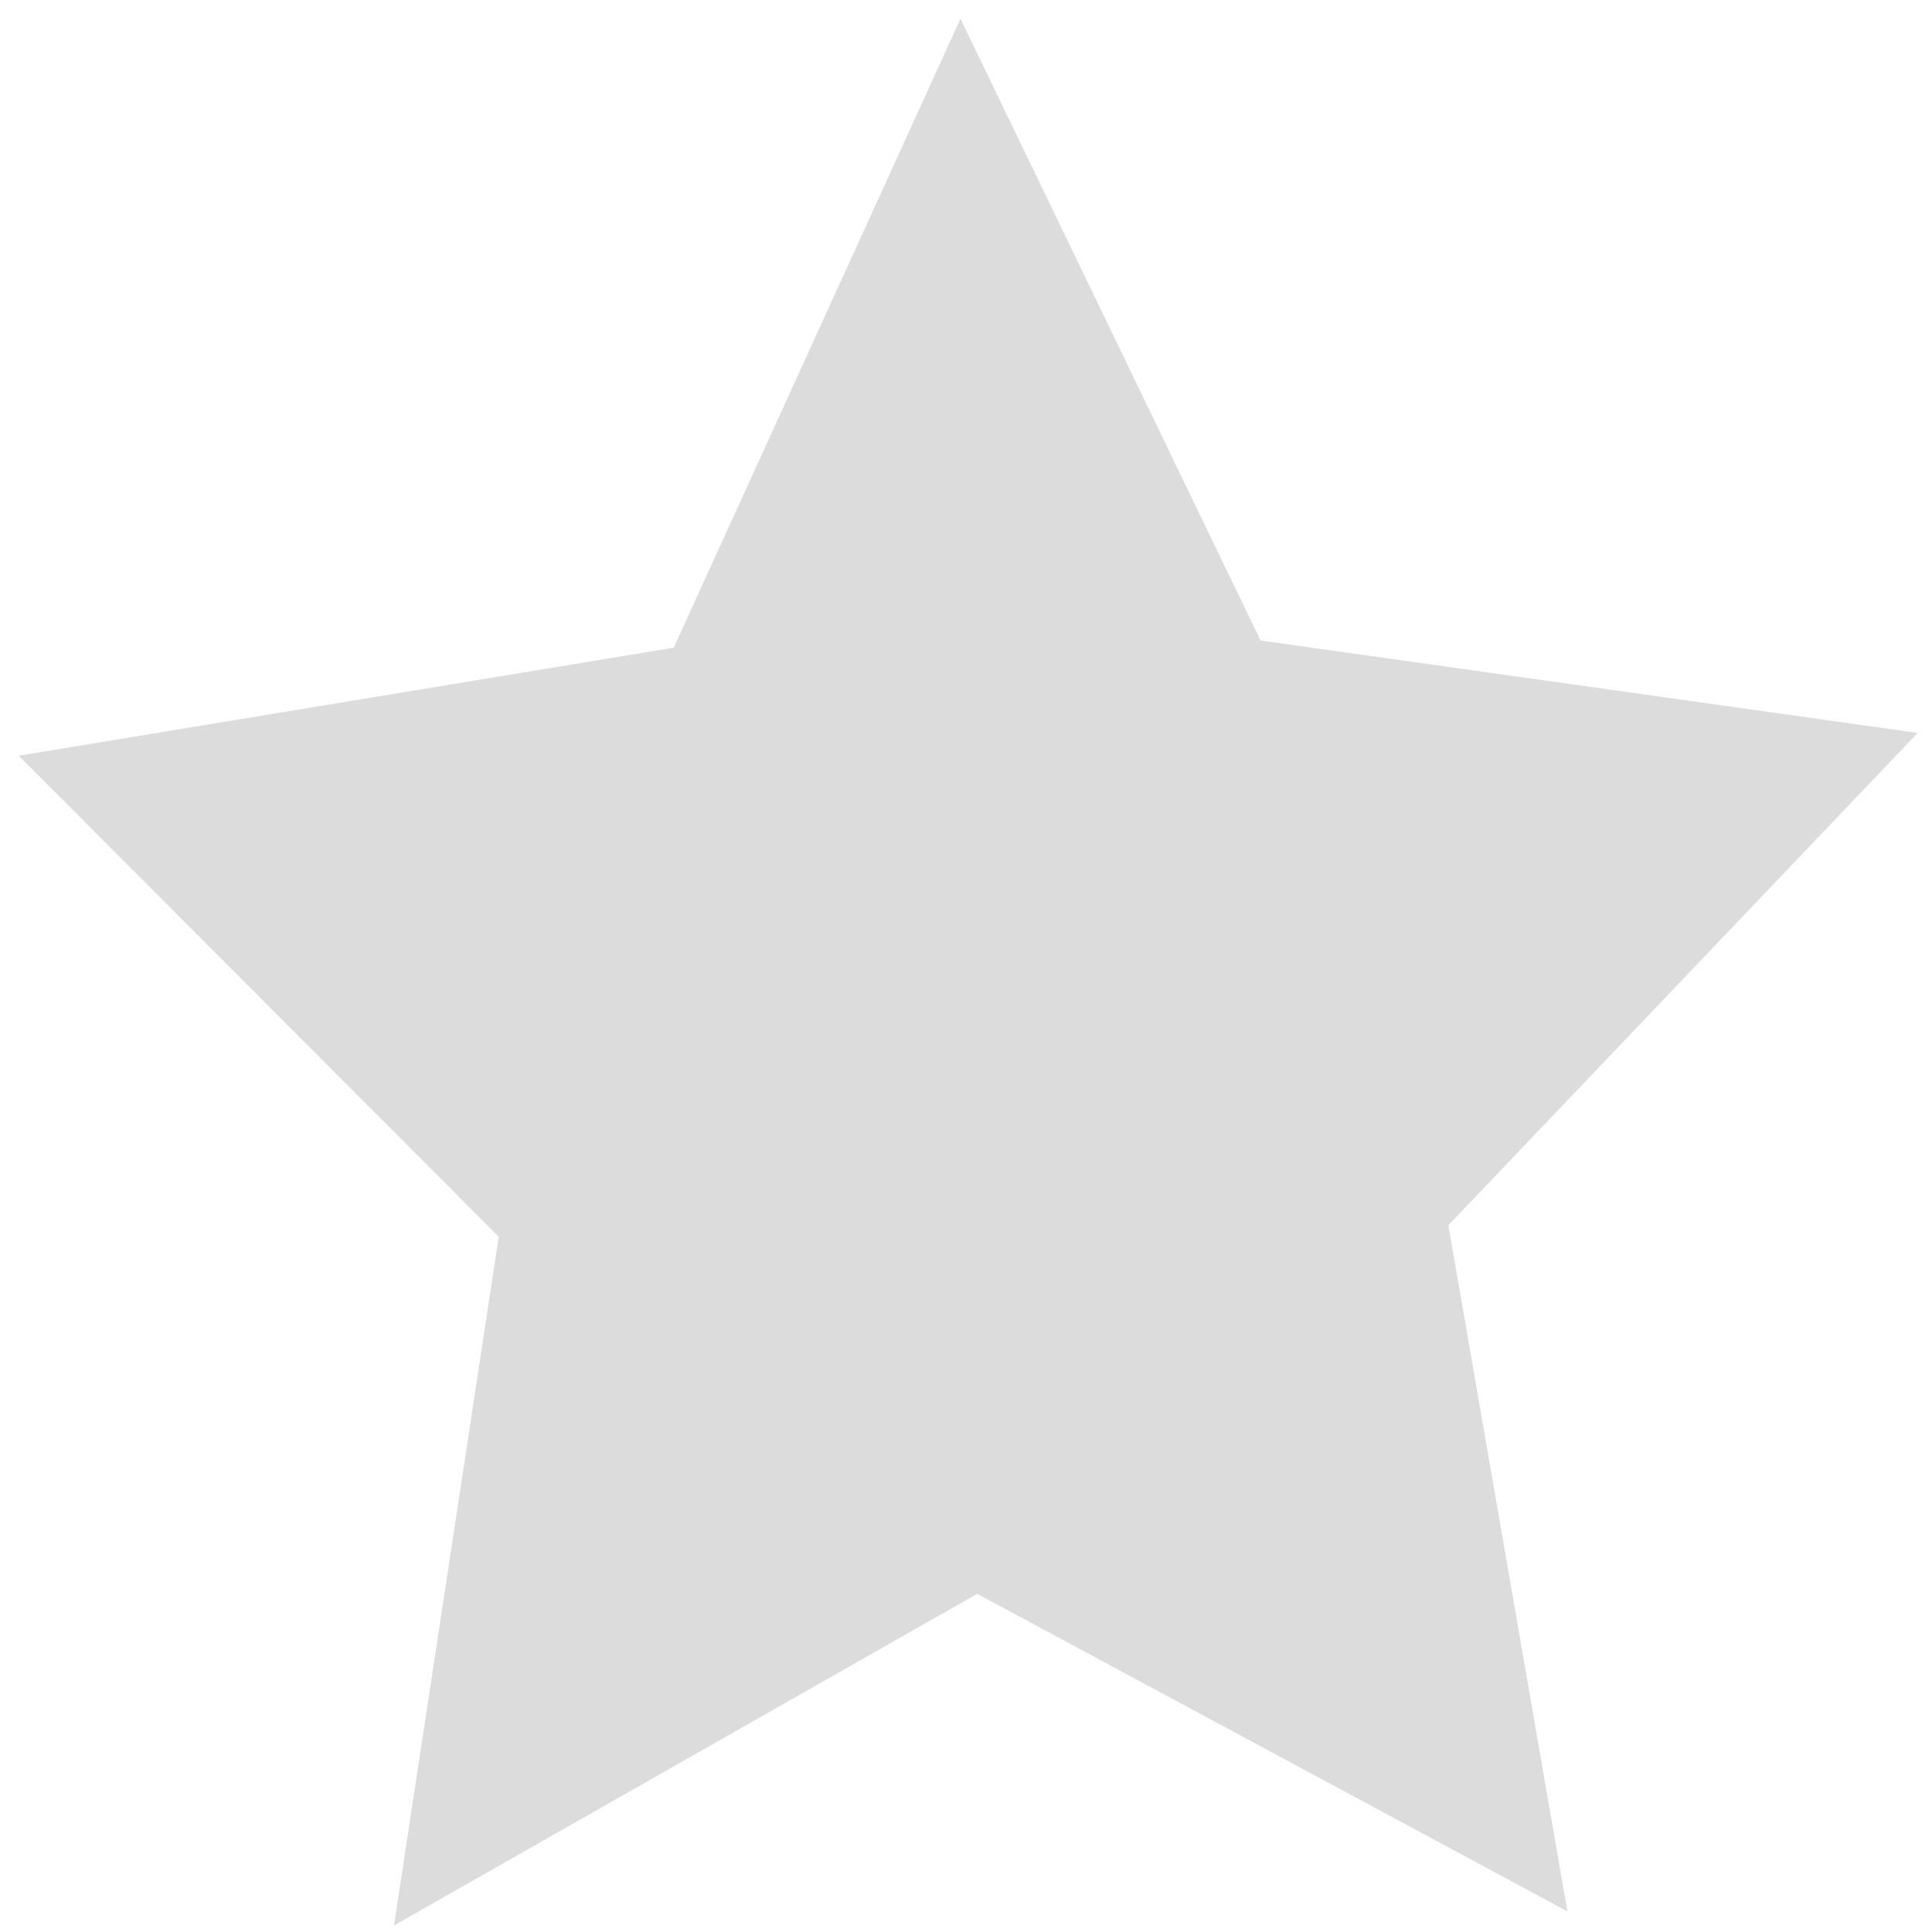
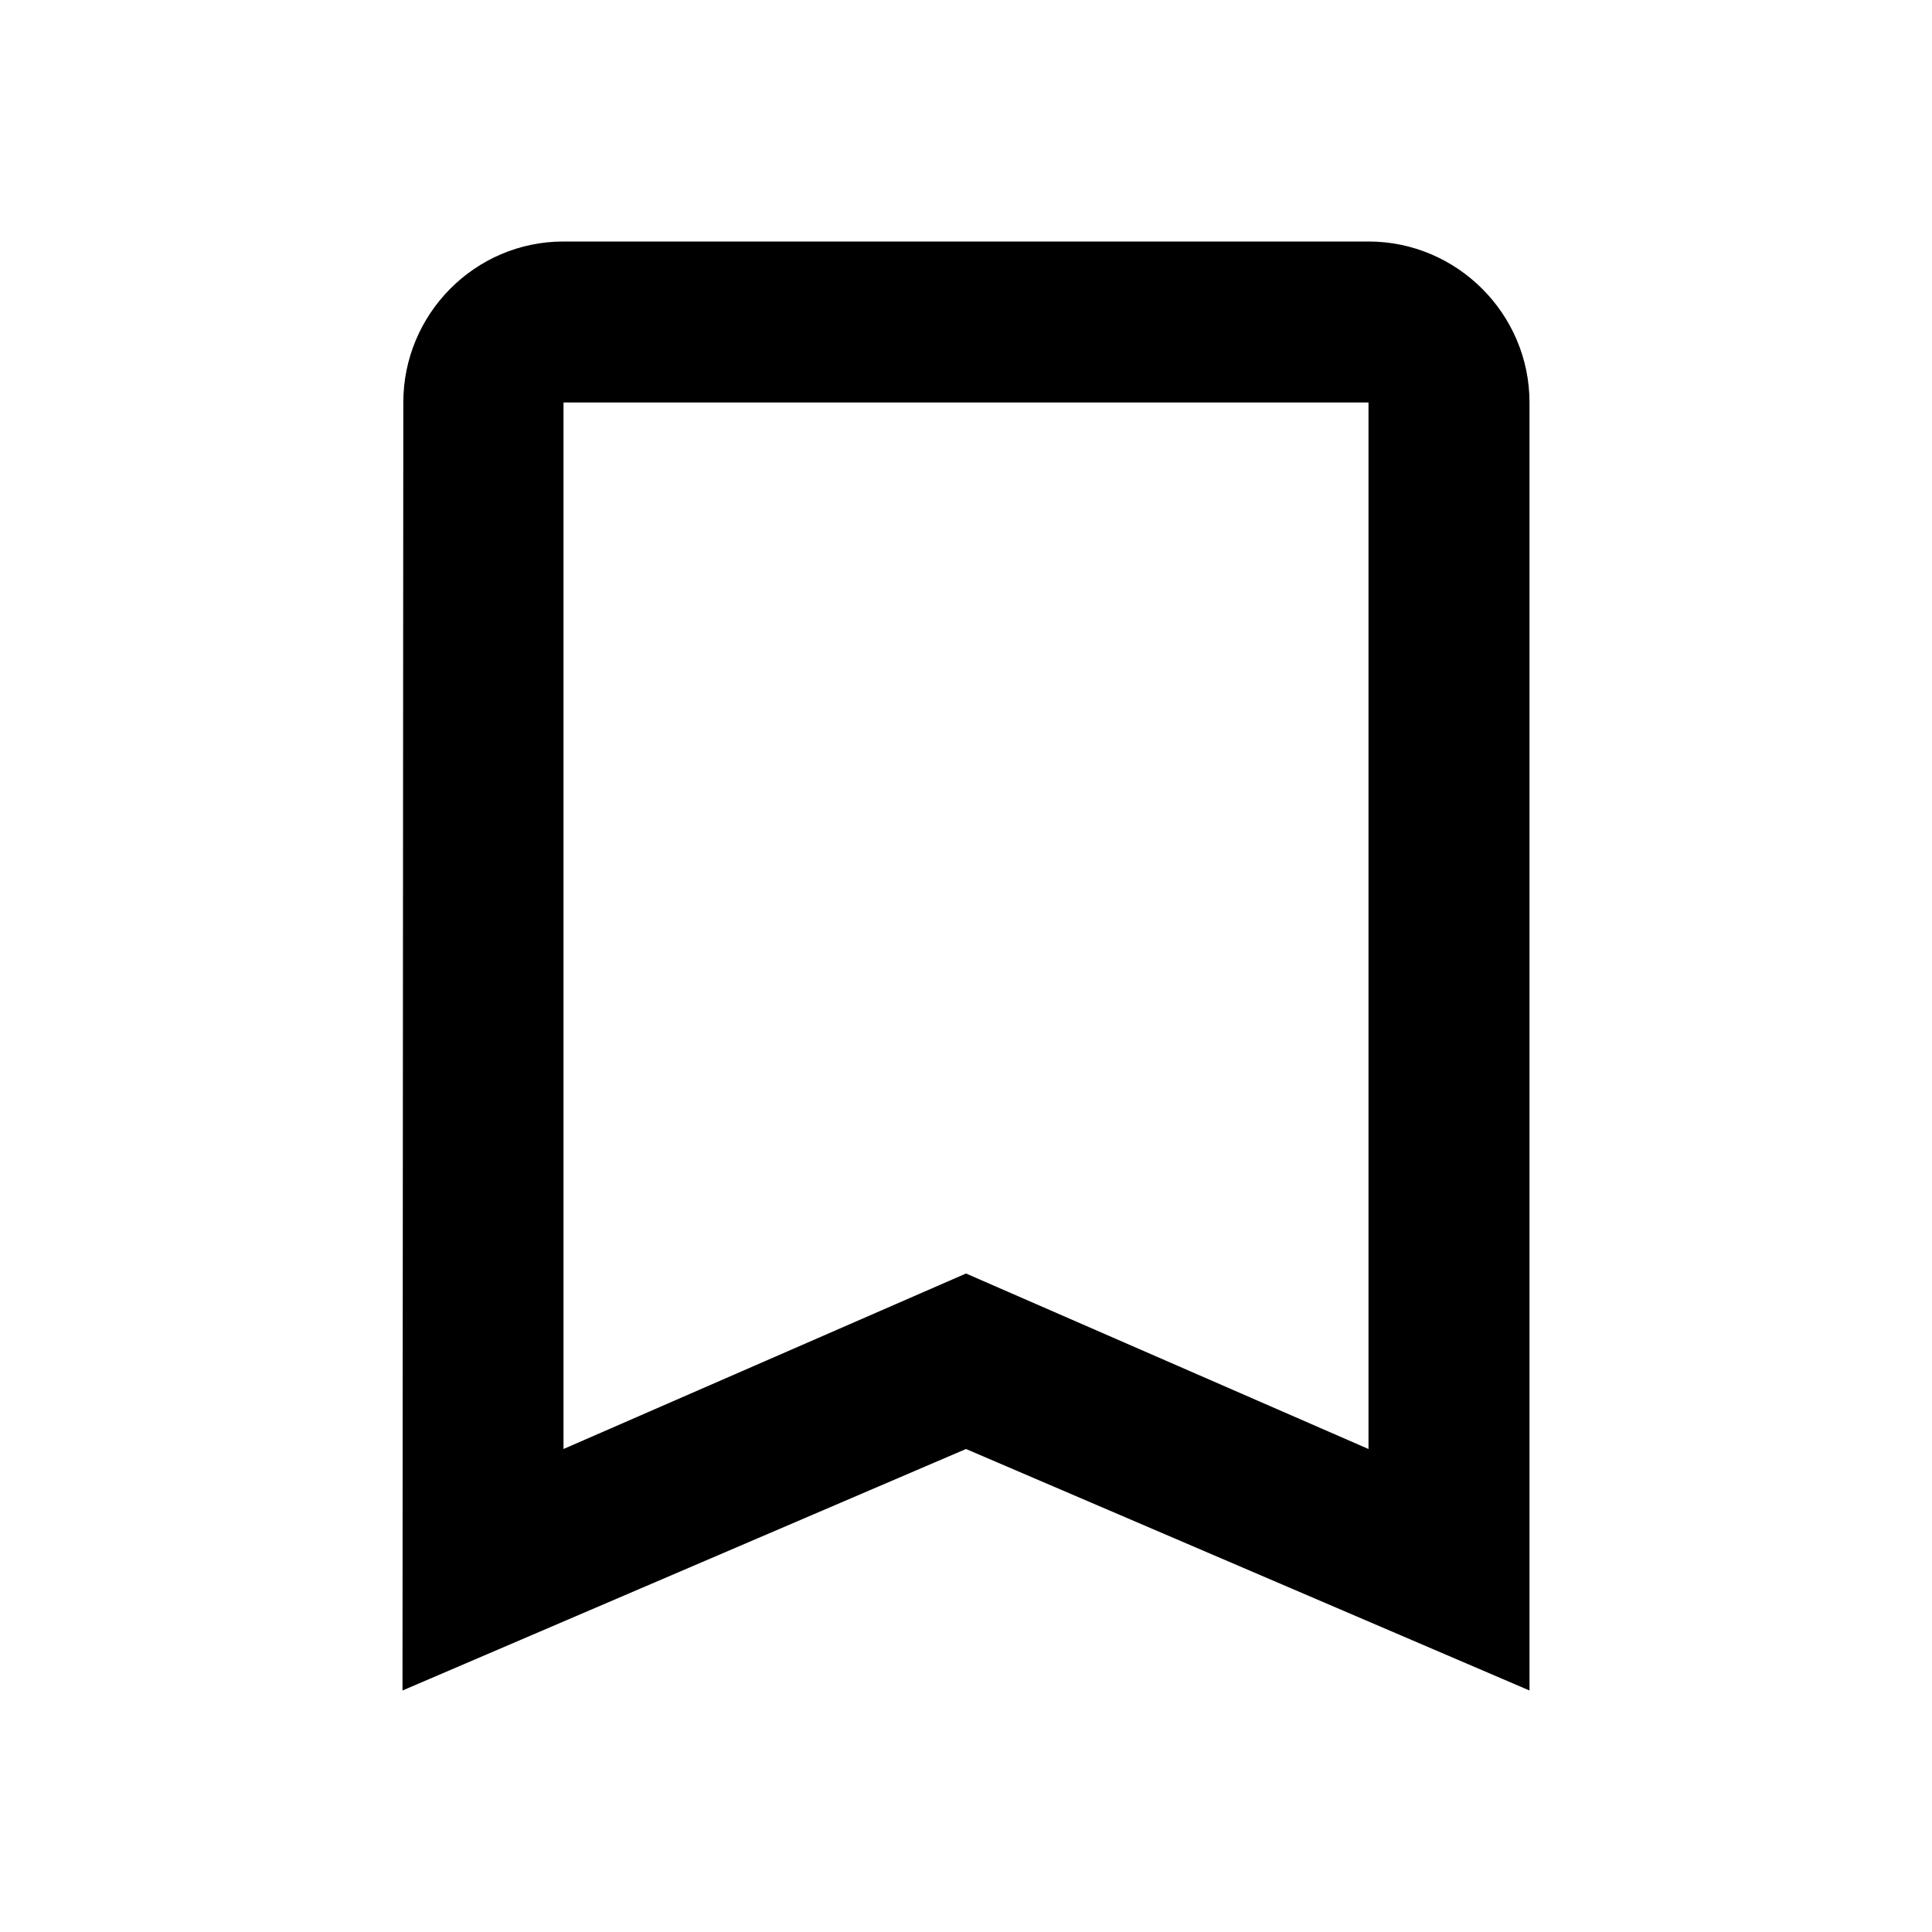
- <svg xmlns="http://www.w3.org/2000/svg" width="27" height="27" viewBox="0 0 7.144 7.144" version="1.1" id="svg4539">
-   <defs id="defs4533" />
-   <g id="layer1" transform="translate(0,-289.8562)">
-     <path style="opacity:0.98;fill:#dbdbdb;fill-opacity:1;stroke-width:0.265" id="path5092" d="m 5.78,296.165 -2.148,-0.944 -1.995,1.235 0.234,-2.335 -1.791,-1.516 2.293,-0.499 0.889,-2.172 1.183,2.026 2.34,0.174 -1.561,1.751 z" transform="matrix(1.042942,0.06448966,-0.06130847,1.097058,17.92494,-28.35915)" />
-   </g>
+ <svg xmlns="http://www.w3.org/2000/svg" fill="#000000" height="36" viewBox="0 0 24 24" width="36">
+   <path d="M17 3H7c-1.1 0-1.99.9-1.99 2L5 21l7-3 7 3V5c0-1.1-.9-2-2-2zm0 15l-5-2.18L7 18V5h10v13z" />
+   <path d="M0 0h24v24H0z" fill="none" />
</svg>
